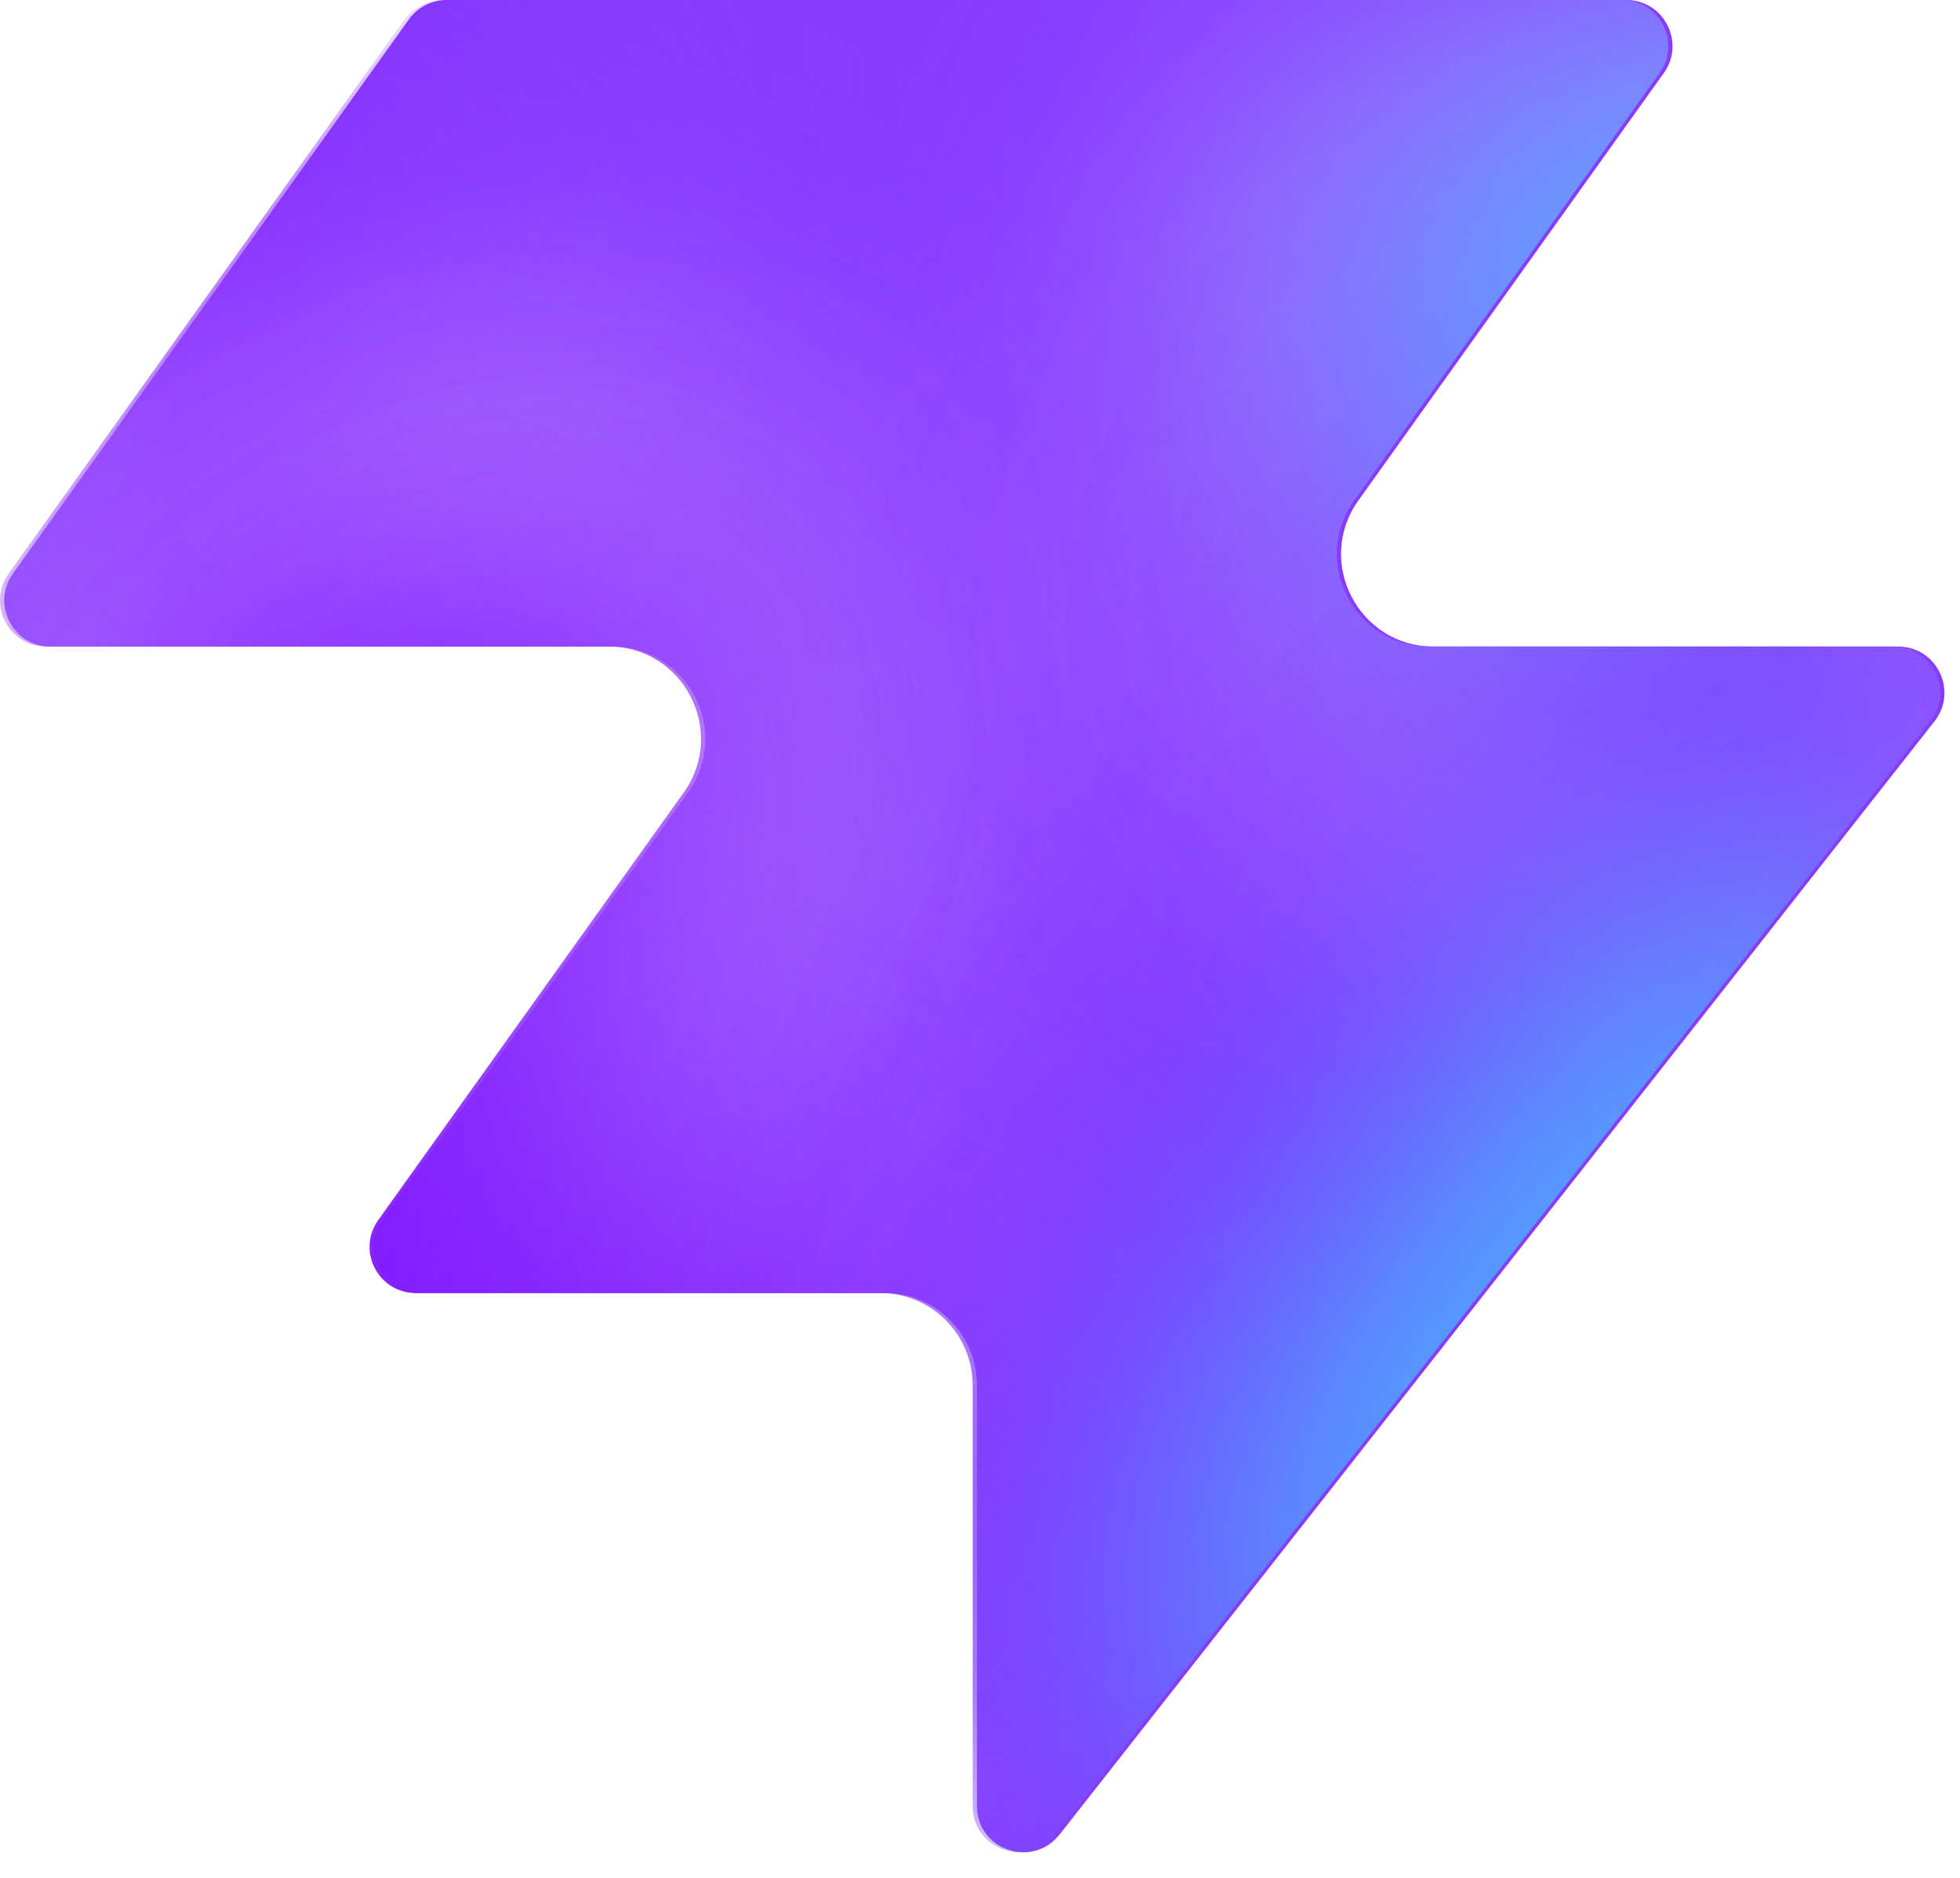
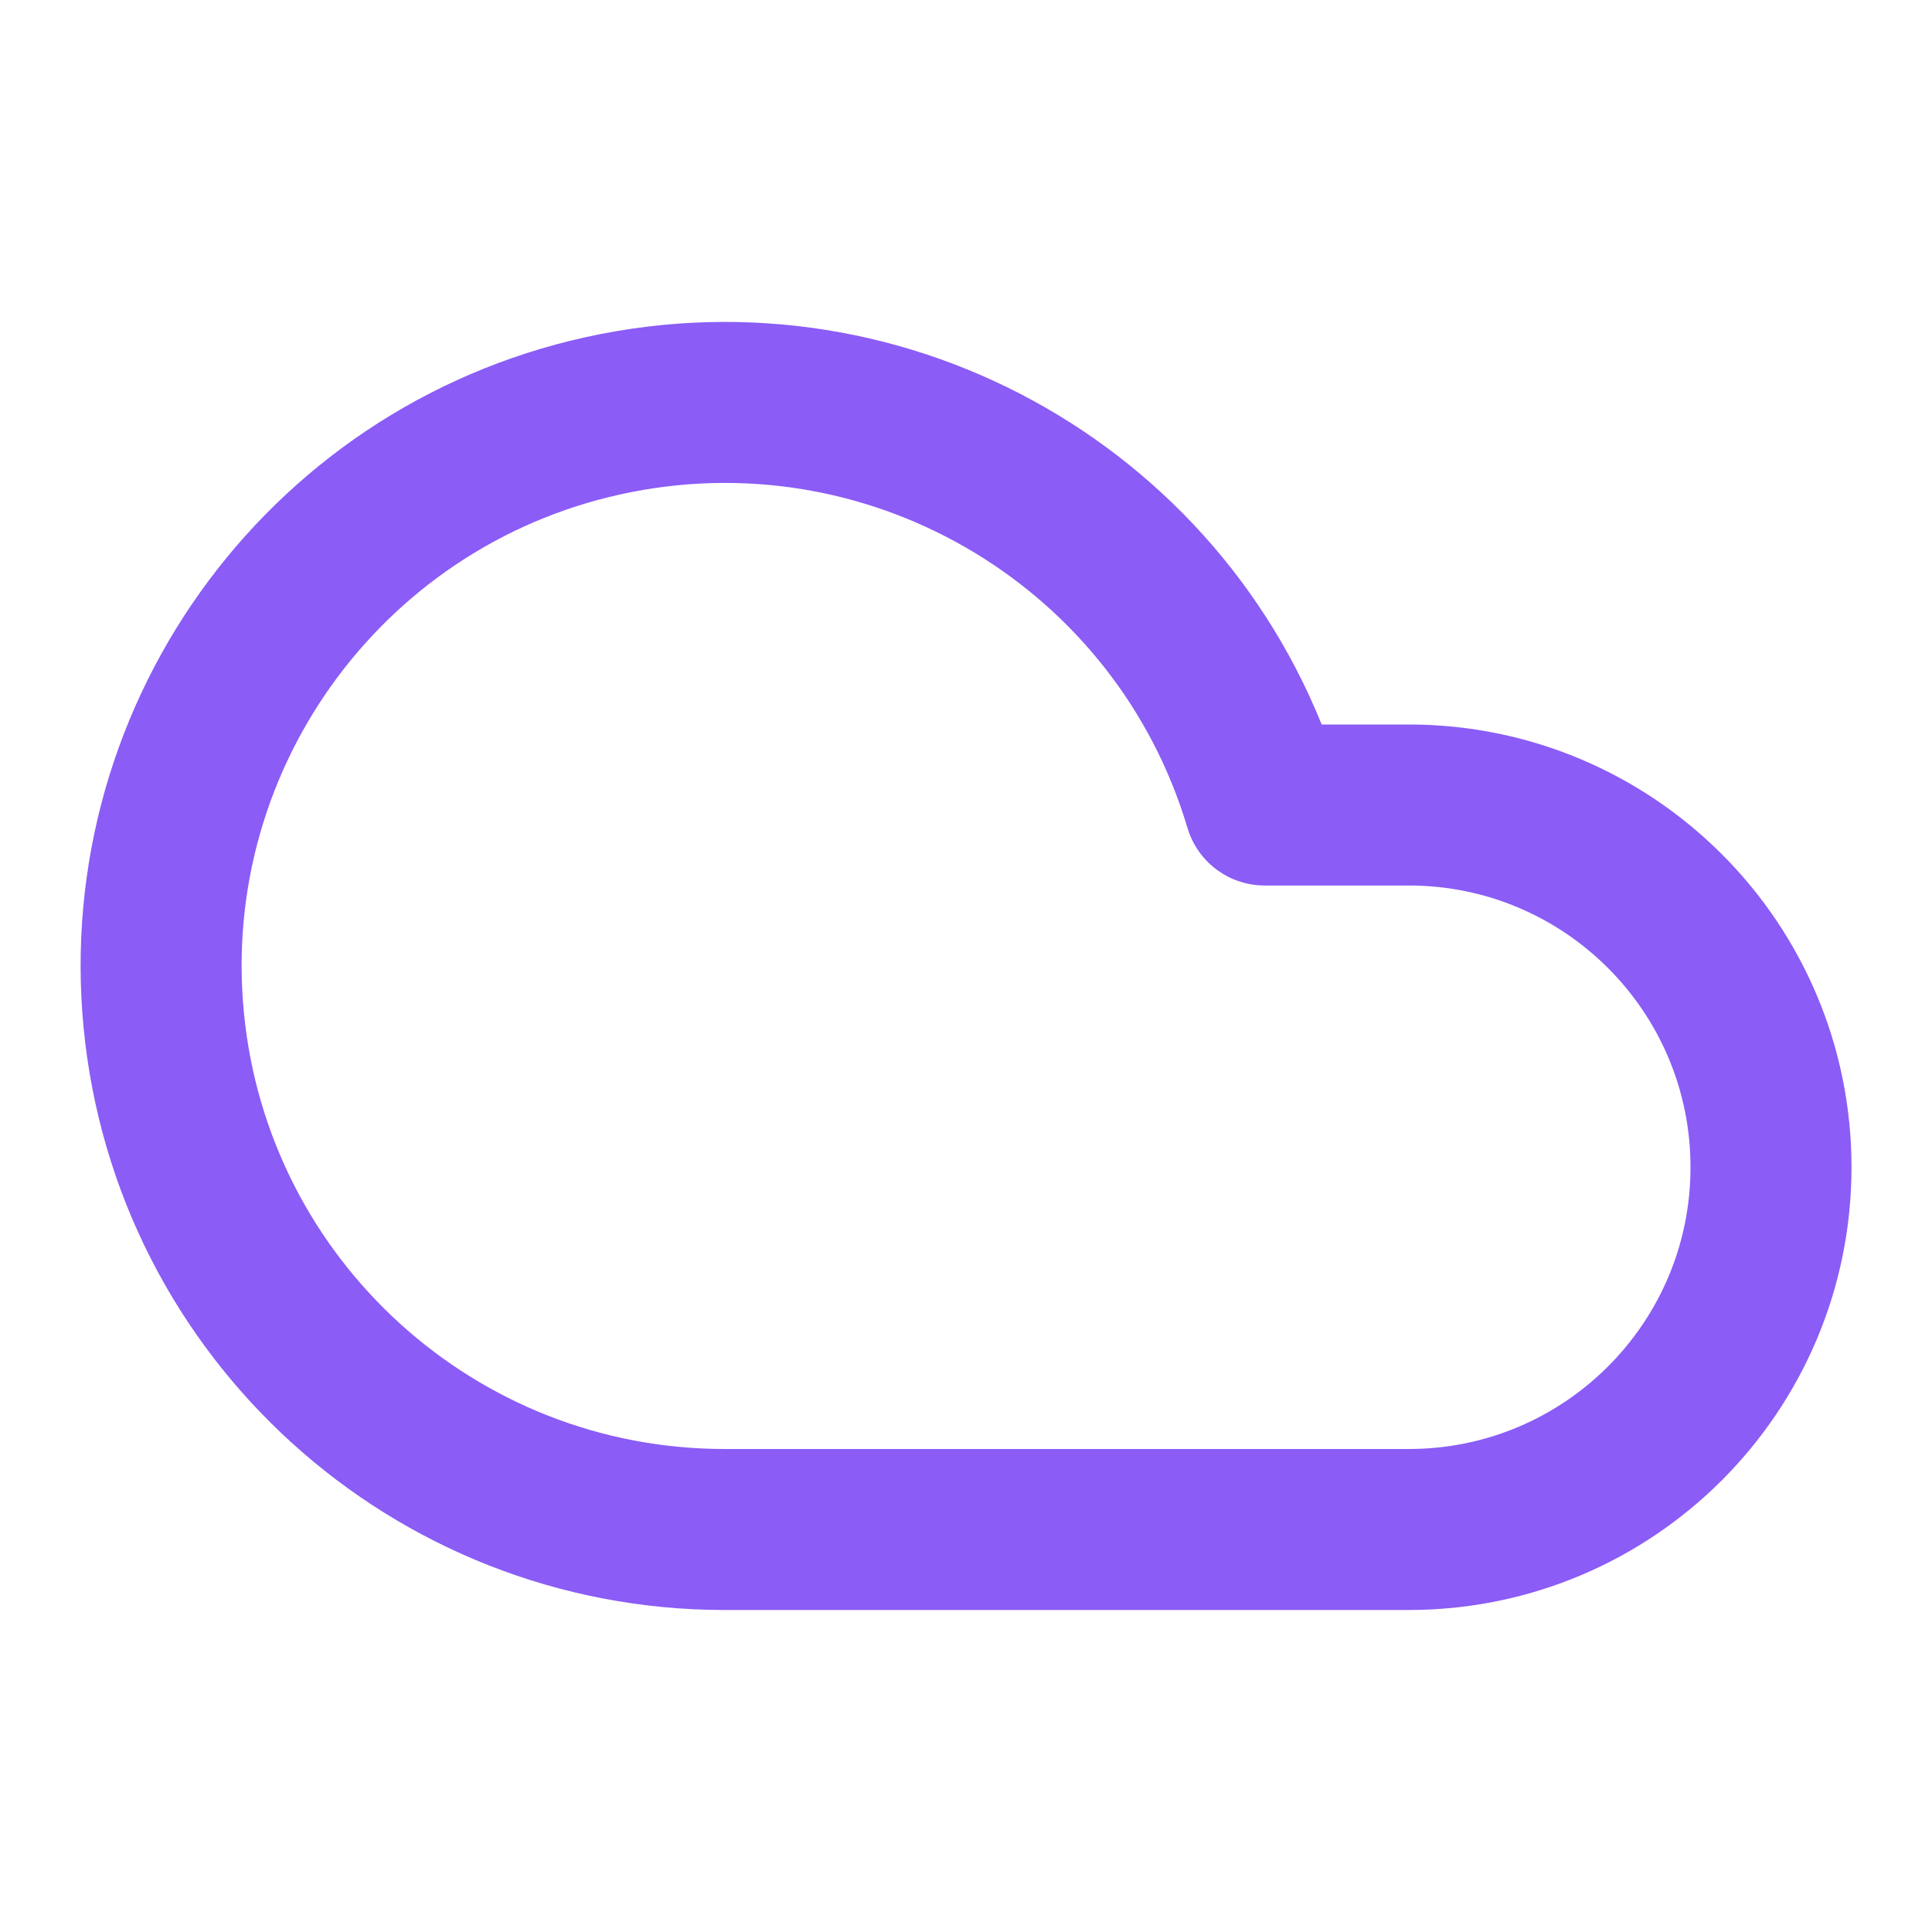
- <svg xmlns="http://www.w3.org/2000/svg" width="48" height="46" fill="none" viewBox="0 0 48 46">
-   <path fill="#863bff" d="M25.946 44.938c-.664.845-2.021.375-2.021-.698V33.937a2.26 2.26 0 0 0-2.262-2.262H10.287c-.92 0-1.456-1.04-.92-1.788l7.48-10.471c1.07-1.497 0-3.578-1.842-3.578H1.237c-.92 0-1.456-1.04-.92-1.788L10.013.474c.214-.297.556-.474.92-.474h28.894c.92 0 1.456 1.04.92 1.788l-7.48 10.471c-1.07 1.498 0 3.579 1.842 3.579h11.377c.943 0 1.473 1.088.89 1.83L25.947 44.94z" style="fill:#863bff;fill:color(display-p3 .525 .23 1);fill-opacity:1" />
-   <mask id="a" width="48" height="46" x="0" y="0" maskUnits="userSpaceOnUse" style="mask-type:alpha">
-     <path fill="#000" d="M25.842 44.938c-.664.844-2.021.375-2.021-.698V33.937a2.26 2.26 0 0 0-2.262-2.262H10.183c-.92 0-1.456-1.04-.92-1.788l7.48-10.471c1.07-1.498 0-3.579-1.842-3.579H1.133c-.92 0-1.456-1.04-.92-1.787L9.91.473c.214-.297.556-.474.92-.474h28.894c.92 0 1.456 1.04.92 1.788l-7.48 10.471c-1.07 1.498 0 3.578 1.842 3.578h11.377c.943 0 1.473 1.088.89 1.832L25.843 44.94z" style="fill:#000;fill-opacity:1" />
-   </mask>
-   <g mask="url(#a)">
-     <g filter="url(#b)">
-       <ellipse cx="5.508" cy="14.704" fill="#ede6ff" rx="5.508" ry="14.704" style="fill:#ede6ff;fill:color(display-p3 .927 .903 1);fill-opacity:1" transform="matrix(.00324 1 1 -.00324 -4.47 31.516)" />
-     </g>
-     <g filter="url(#c)">
-       <ellipse cx="10.399" cy="29.851" fill="#ede6ff" rx="10.399" ry="29.851" style="fill:#ede6ff;fill:color(display-p3 .927 .903 1);fill-opacity:1" transform="matrix(.00324 1 1 -.00324 -39.328 7.883)" />
-     </g>
-     <g filter="url(#d)">
-       <ellipse cx="5.508" cy="30.487" fill="#7e14ff" rx="5.508" ry="30.487" style="fill:#7e14ff;fill:color(display-p3 .492 .077 1);fill-opacity:1" transform="rotate(89.814 -25.913 -14.639)scale(1 -1)" />
-     </g>
-     <g filter="url(#e)">
-       <ellipse cx="5.508" cy="30.599" fill="#7e14ff" rx="5.508" ry="30.599" style="fill:#7e14ff;fill:color(display-p3 .492 .077 1);fill-opacity:1" transform="rotate(89.814 -32.644 -3.334)scale(1 -1)" />
-     </g>
-     <g filter="url(#f)">
-       <ellipse cx="5.508" cy="30.599" fill="#7e14ff" rx="5.508" ry="30.599" style="fill:#7e14ff;fill:color(display-p3 .492 .077 1);fill-opacity:1" transform="matrix(.00324 1 1 -.00324 -34.34 30.47)" />
-     </g>
-     <g filter="url(#g)">
-       <ellipse cx="14.072" cy="22.078" fill="#ede6ff" rx="14.072" ry="22.078" style="fill:#ede6ff;fill:color(display-p3 .927 .903 1);fill-opacity:1" transform="rotate(93.35 24.506 48.493)scale(-1 1)" />
-     </g>
-     <g filter="url(#h)">
-       <ellipse cx="3.47" cy="21.501" fill="#7e14ff" rx="3.47" ry="21.501" style="fill:#7e14ff;fill:color(display-p3 .492 .077 1);fill-opacity:1" transform="rotate(89.009 28.708 47.59)scale(-1 1)" />
-     </g>
-     <g filter="url(#i)">
-       <ellipse cx="3.47" cy="21.501" fill="#7e14ff" rx="3.47" ry="21.501" style="fill:#7e14ff;fill:color(display-p3 .492 .077 1);fill-opacity:1" transform="rotate(89.009 28.708 47.59)scale(-1 1)" />
-     </g>
-     <g filter="url(#j)">
-       <ellipse cx=".387" cy="8.972" fill="#7e14ff" rx="4.407" ry="29.108" style="fill:#7e14ff;fill:color(display-p3 .492 .077 1);fill-opacity:1" transform="rotate(39.51 .387 8.972)" />
-     </g>
-     <g filter="url(#k)">
-       <ellipse cx="47.523" cy="-6.092" fill="#7e14ff" rx="4.407" ry="29.108" style="fill:#7e14ff;fill:color(display-p3 .492 .077 1);fill-opacity:1" transform="rotate(37.892 47.523 -6.092)" />
-     </g>
-     <g filter="url(#l)">
-       <ellipse cx="41.412" cy="6.333" fill="#47bfff" rx="5.971" ry="9.665" style="fill:#47bfff;fill:color(display-p3 .28 .748 1);fill-opacity:1" transform="rotate(37.892 41.412 6.333)" />
-     </g>
-     <g filter="url(#m)">
-       <ellipse cx="-1.879" cy="38.332" fill="#7e14ff" rx="4.407" ry="29.108" style="fill:#7e14ff;fill:color(display-p3 .492 .077 1);fill-opacity:1" transform="rotate(37.892 -1.88 38.332)" />
-     </g>
-     <g filter="url(#n)">
-       <ellipse cx="-1.879" cy="38.332" fill="#7e14ff" rx="4.407" ry="29.108" style="fill:#7e14ff;fill:color(display-p3 .492 .077 1);fill-opacity:1" transform="rotate(37.892 -1.88 38.332)" />
-     </g>
-     <g filter="url(#o)">
-       <ellipse cx="35.651" cy="29.907" fill="#7e14ff" rx="4.407" ry="29.108" style="fill:#7e14ff;fill:color(display-p3 .492 .077 1);fill-opacity:1" transform="rotate(37.892 35.651 29.907)" />
-     </g>
-     <g filter="url(#p)">
-       <ellipse cx="38.418" cy="32.4" fill="#47bfff" rx="5.971" ry="15.297" style="fill:#47bfff;fill:color(display-p3 .28 .748 1);fill-opacity:1" transform="rotate(37.892 38.418 32.4)" />
-     </g>
-   </g>
-   <defs>
-     <filter id="b" width="60.045" height="41.654" x="-19.77" y="16.149" color-interpolation-filters="sRGB" filterUnits="userSpaceOnUse">
-       <feFlood flood-opacity="0" result="BackgroundImageFix" />
-       <feBlend in="SourceGraphic" in2="BackgroundImageFix" result="shape" />
-       <feGaussianBlur result="effect1_foregroundBlur_2002_17158" stdDeviation="7.659" />
-     </filter>
-     <filter id="c" width="90.34" height="51.437" x="-54.613" y="-7.533" color-interpolation-filters="sRGB" filterUnits="userSpaceOnUse">
-       <feFlood flood-opacity="0" result="BackgroundImageFix" />
-       <feBlend in="SourceGraphic" in2="BackgroundImageFix" result="shape" />
-       <feGaussianBlur result="effect1_foregroundBlur_2002_17158" stdDeviation="7.659" />
-     </filter>
-     <filter id="d" width="79.355" height="29.4" x="-49.64" y="2.03" color-interpolation-filters="sRGB" filterUnits="userSpaceOnUse">
-       <feFlood flood-opacity="0" result="BackgroundImageFix" />
-       <feBlend in="SourceGraphic" in2="BackgroundImageFix" result="shape" />
-       <feGaussianBlur result="effect1_foregroundBlur_2002_17158" stdDeviation="4.596" />
-     </filter>
-     <filter id="e" width="79.579" height="29.4" x="-45.045" y="20.029" color-interpolation-filters="sRGB" filterUnits="userSpaceOnUse">
-       <feFlood flood-opacity="0" result="BackgroundImageFix" />
-       <feBlend in="SourceGraphic" in2="BackgroundImageFix" result="shape" />
-       <feGaussianBlur result="effect1_foregroundBlur_2002_17158" stdDeviation="4.596" />
-     </filter>
-     <filter id="f" width="79.579" height="29.4" x="-43.513" y="21.178" color-interpolation-filters="sRGB" filterUnits="userSpaceOnUse">
-       <feFlood flood-opacity="0" result="BackgroundImageFix" />
-       <feBlend in="SourceGraphic" in2="BackgroundImageFix" result="shape" />
-       <feGaussianBlur result="effect1_foregroundBlur_2002_17158" stdDeviation="4.596" />
-     </filter>
-     <filter id="g" width="74.749" height="58.852" x="15.756" y="-17.901" color-interpolation-filters="sRGB" filterUnits="userSpaceOnUse">
-       <feFlood flood-opacity="0" result="BackgroundImageFix" />
-       <feBlend in="SourceGraphic" in2="BackgroundImageFix" result="shape" />
-       <feGaussianBlur result="effect1_foregroundBlur_2002_17158" stdDeviation="7.659" />
-     </filter>
-     <filter id="h" width="61.377" height="25.362" x="23.548" y="2.284" color-interpolation-filters="sRGB" filterUnits="userSpaceOnUse">
-       <feFlood flood-opacity="0" result="BackgroundImageFix" />
-       <feBlend in="SourceGraphic" in2="BackgroundImageFix" result="shape" />
-       <feGaussianBlur result="effect1_foregroundBlur_2002_17158" stdDeviation="4.596" />
-     </filter>
-     <filter id="i" width="61.377" height="25.362" x="23.548" y="2.284" color-interpolation-filters="sRGB" filterUnits="userSpaceOnUse">
-       <feFlood flood-opacity="0" result="BackgroundImageFix" />
-       <feBlend in="SourceGraphic" in2="BackgroundImageFix" result="shape" />
-       <feGaussianBlur result="effect1_foregroundBlur_2002_17158" stdDeviation="4.596" />
-     </filter>
-     <filter id="j" width="56.045" height="63.649" x="-27.636" y="-22.853" color-interpolation-filters="sRGB" filterUnits="userSpaceOnUse">
-       <feFlood flood-opacity="0" result="BackgroundImageFix" />
-       <feBlend in="SourceGraphic" in2="BackgroundImageFix" result="shape" />
-       <feGaussianBlur result="effect1_foregroundBlur_2002_17158" stdDeviation="4.596" />
-     </filter>
-     <filter id="k" width="54.814" height="64.646" x="20.116" y="-38.415" color-interpolation-filters="sRGB" filterUnits="userSpaceOnUse">
-       <feFlood flood-opacity="0" result="BackgroundImageFix" />
-       <feBlend in="SourceGraphic" in2="BackgroundImageFix" result="shape" />
-       <feGaussianBlur result="effect1_foregroundBlur_2002_17158" stdDeviation="4.596" />
-     </filter>
-     <filter id="l" width="33.541" height="35.313" x="24.641" y="-11.323" color-interpolation-filters="sRGB" filterUnits="userSpaceOnUse">
-       <feFlood flood-opacity="0" result="BackgroundImageFix" />
-       <feBlend in="SourceGraphic" in2="BackgroundImageFix" result="shape" />
-       <feGaussianBlur result="effect1_foregroundBlur_2002_17158" stdDeviation="4.596" />
-     </filter>
-     <filter id="m" width="54.814" height="64.646" x="-29.286" y="6.009" color-interpolation-filters="sRGB" filterUnits="userSpaceOnUse">
-       <feFlood flood-opacity="0" result="BackgroundImageFix" />
-       <feBlend in="SourceGraphic" in2="BackgroundImageFix" result="shape" />
-       <feGaussianBlur result="effect1_foregroundBlur_2002_17158" stdDeviation="4.596" />
-     </filter>
-     <filter id="n" width="54.814" height="64.646" x="-29.286" y="6.009" color-interpolation-filters="sRGB" filterUnits="userSpaceOnUse">
-       <feFlood flood-opacity="0" result="BackgroundImageFix" />
-       <feBlend in="SourceGraphic" in2="BackgroundImageFix" result="shape" />
-       <feGaussianBlur result="effect1_foregroundBlur_2002_17158" stdDeviation="4.596" />
-     </filter>
-     <filter id="o" width="54.814" height="64.646" x="8.244" y="-2.416" color-interpolation-filters="sRGB" filterUnits="userSpaceOnUse">
-       <feFlood flood-opacity="0" result="BackgroundImageFix" />
-       <feBlend in="SourceGraphic" in2="BackgroundImageFix" result="shape" />
-       <feGaussianBlur result="effect1_foregroundBlur_2002_17158" stdDeviation="4.596" />
-     </filter>
-     <filter id="p" width="39.409" height="43.623" x="18.713" y="10.588" color-interpolation-filters="sRGB" filterUnits="userSpaceOnUse">
-       <feFlood flood-opacity="0" result="BackgroundImageFix" />
-       <feBlend in="SourceGraphic" in2="BackgroundImageFix" result="shape" />
-       <feGaussianBlur result="effect1_foregroundBlur_2002_17158" stdDeviation="4.596" />
-     </filter>
-   </defs>
+ <svg xmlns="http://www.w3.org/2000/svg" width="24" height="24" viewBox="0 0 24 24" fill="none" stroke="#8b5cf6" stroke-width="2" stroke-linecap="round" stroke-linejoin="round">
+   <path d="M17.5 19H9a7 7 0 1 1 6.71-9h1.79a4.5 4.5 0 1 1 0 9Z" />
</svg>
